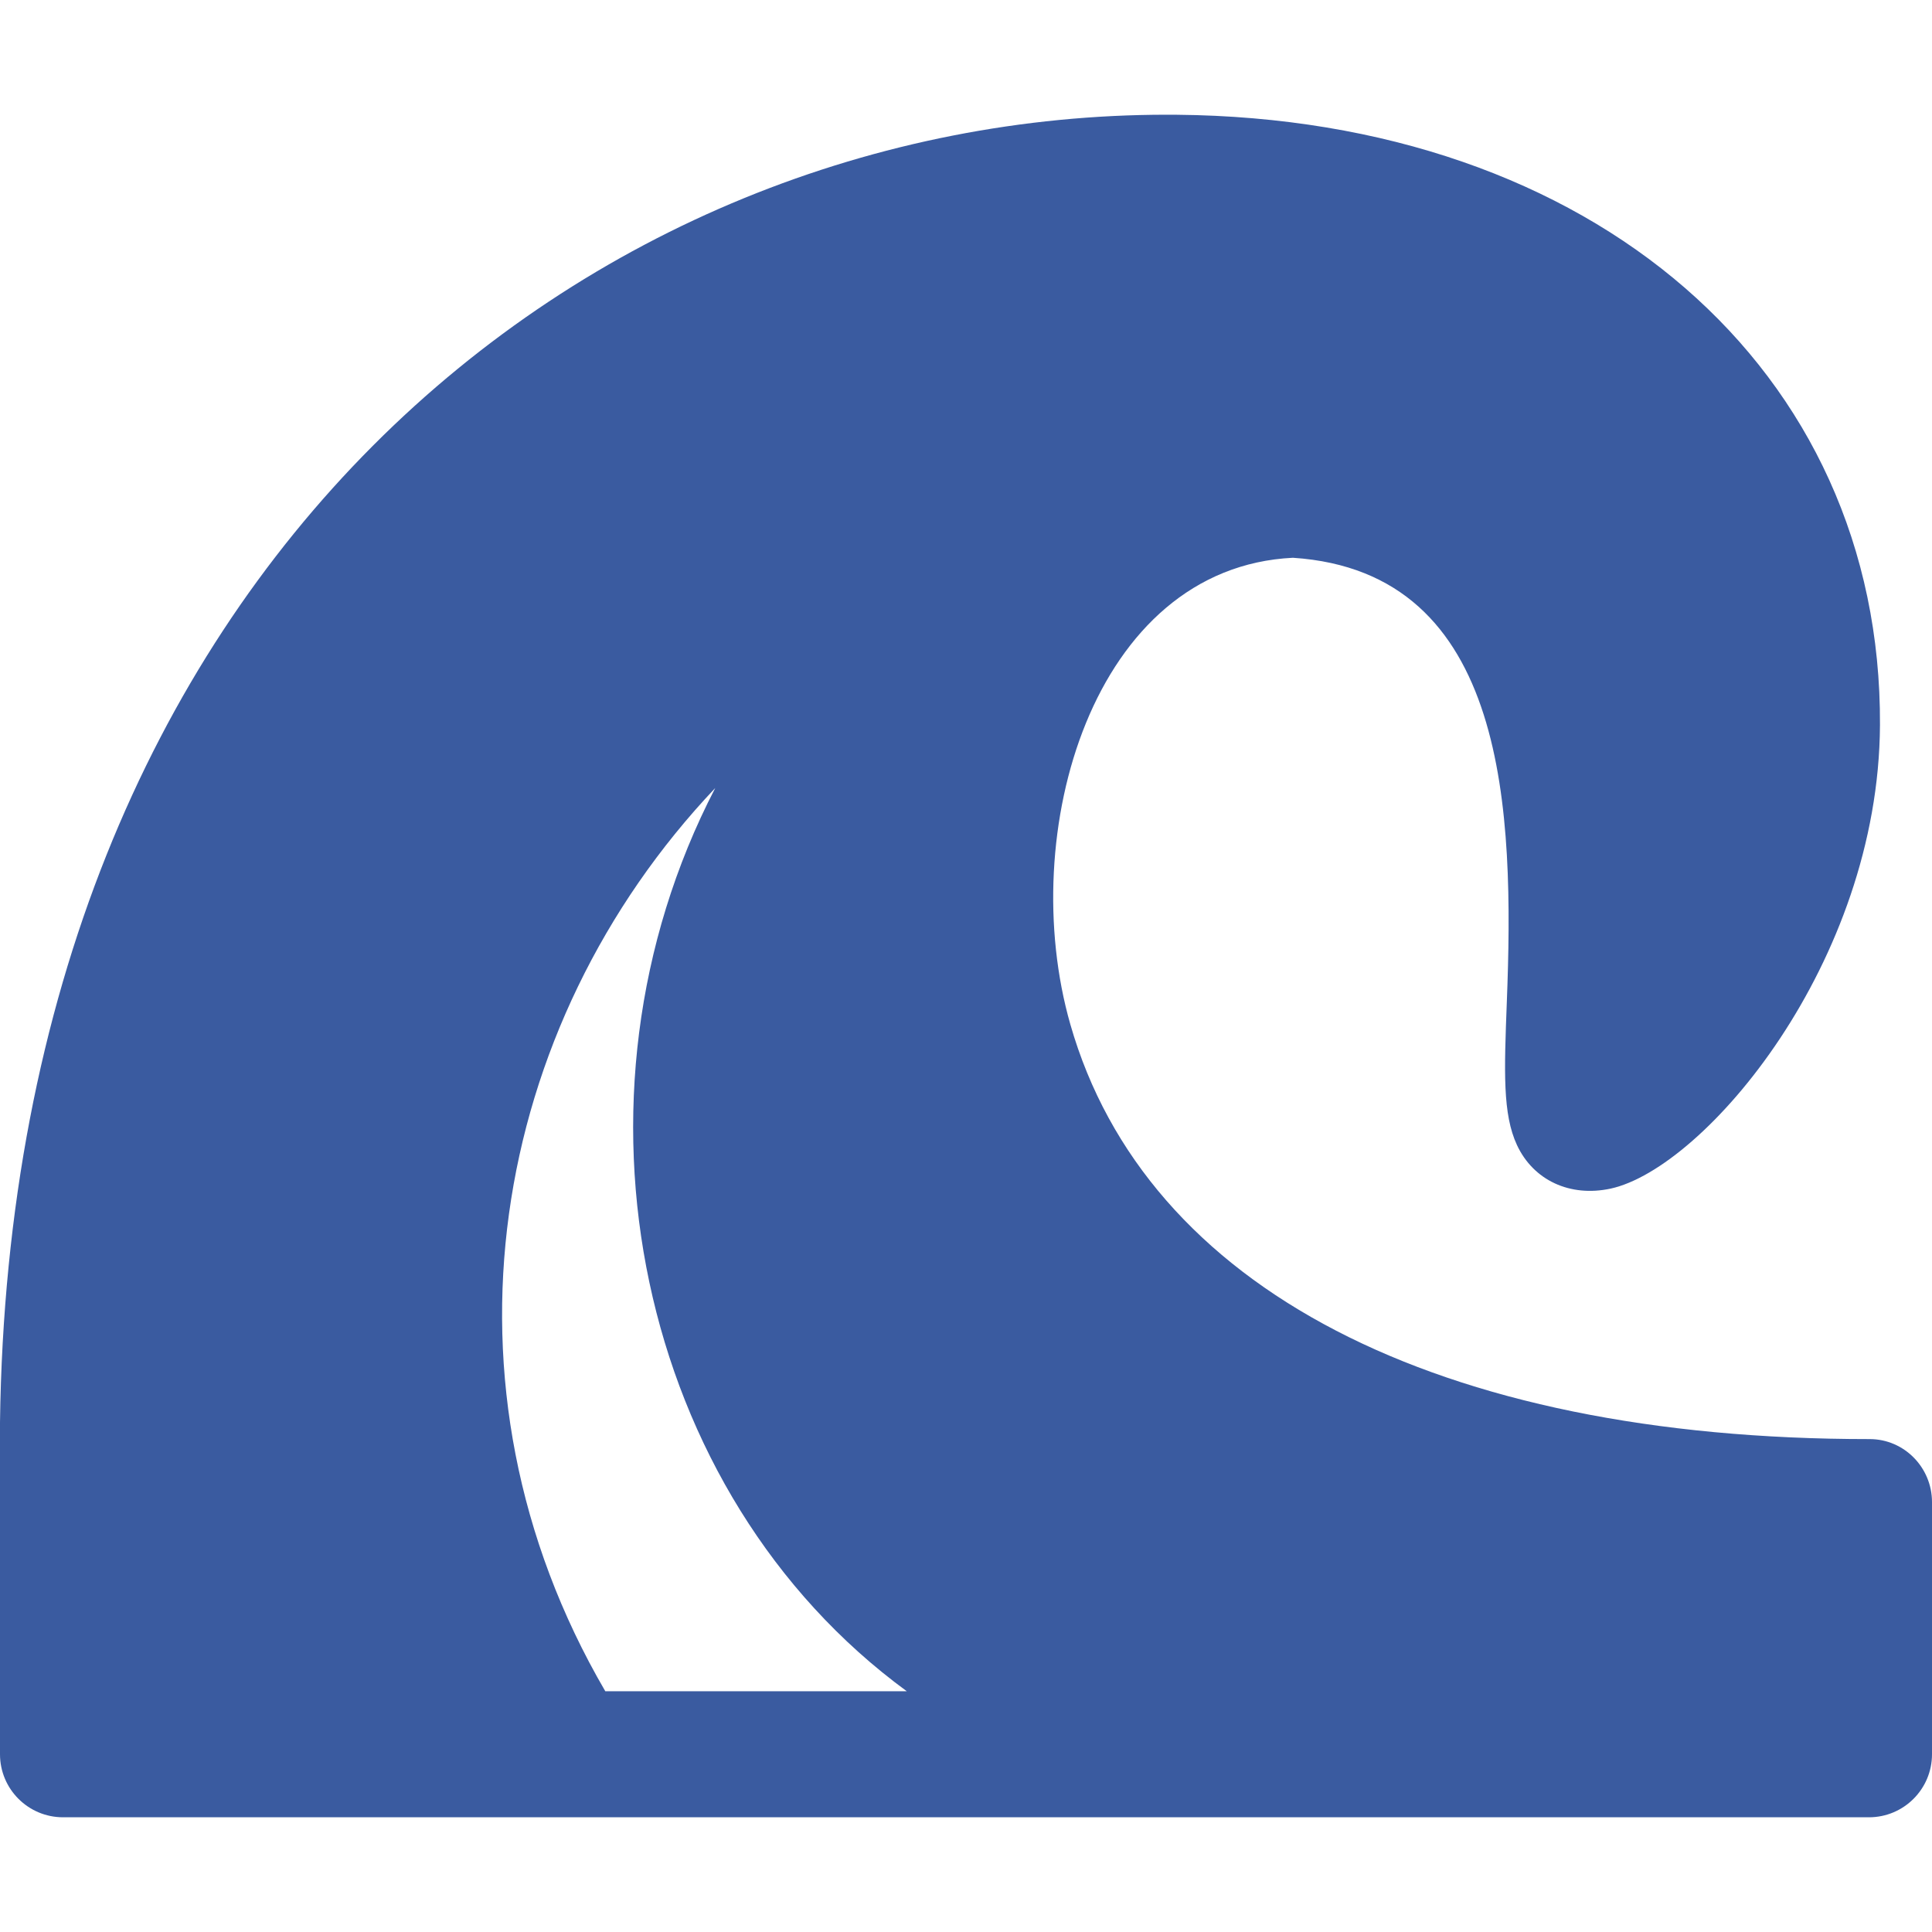
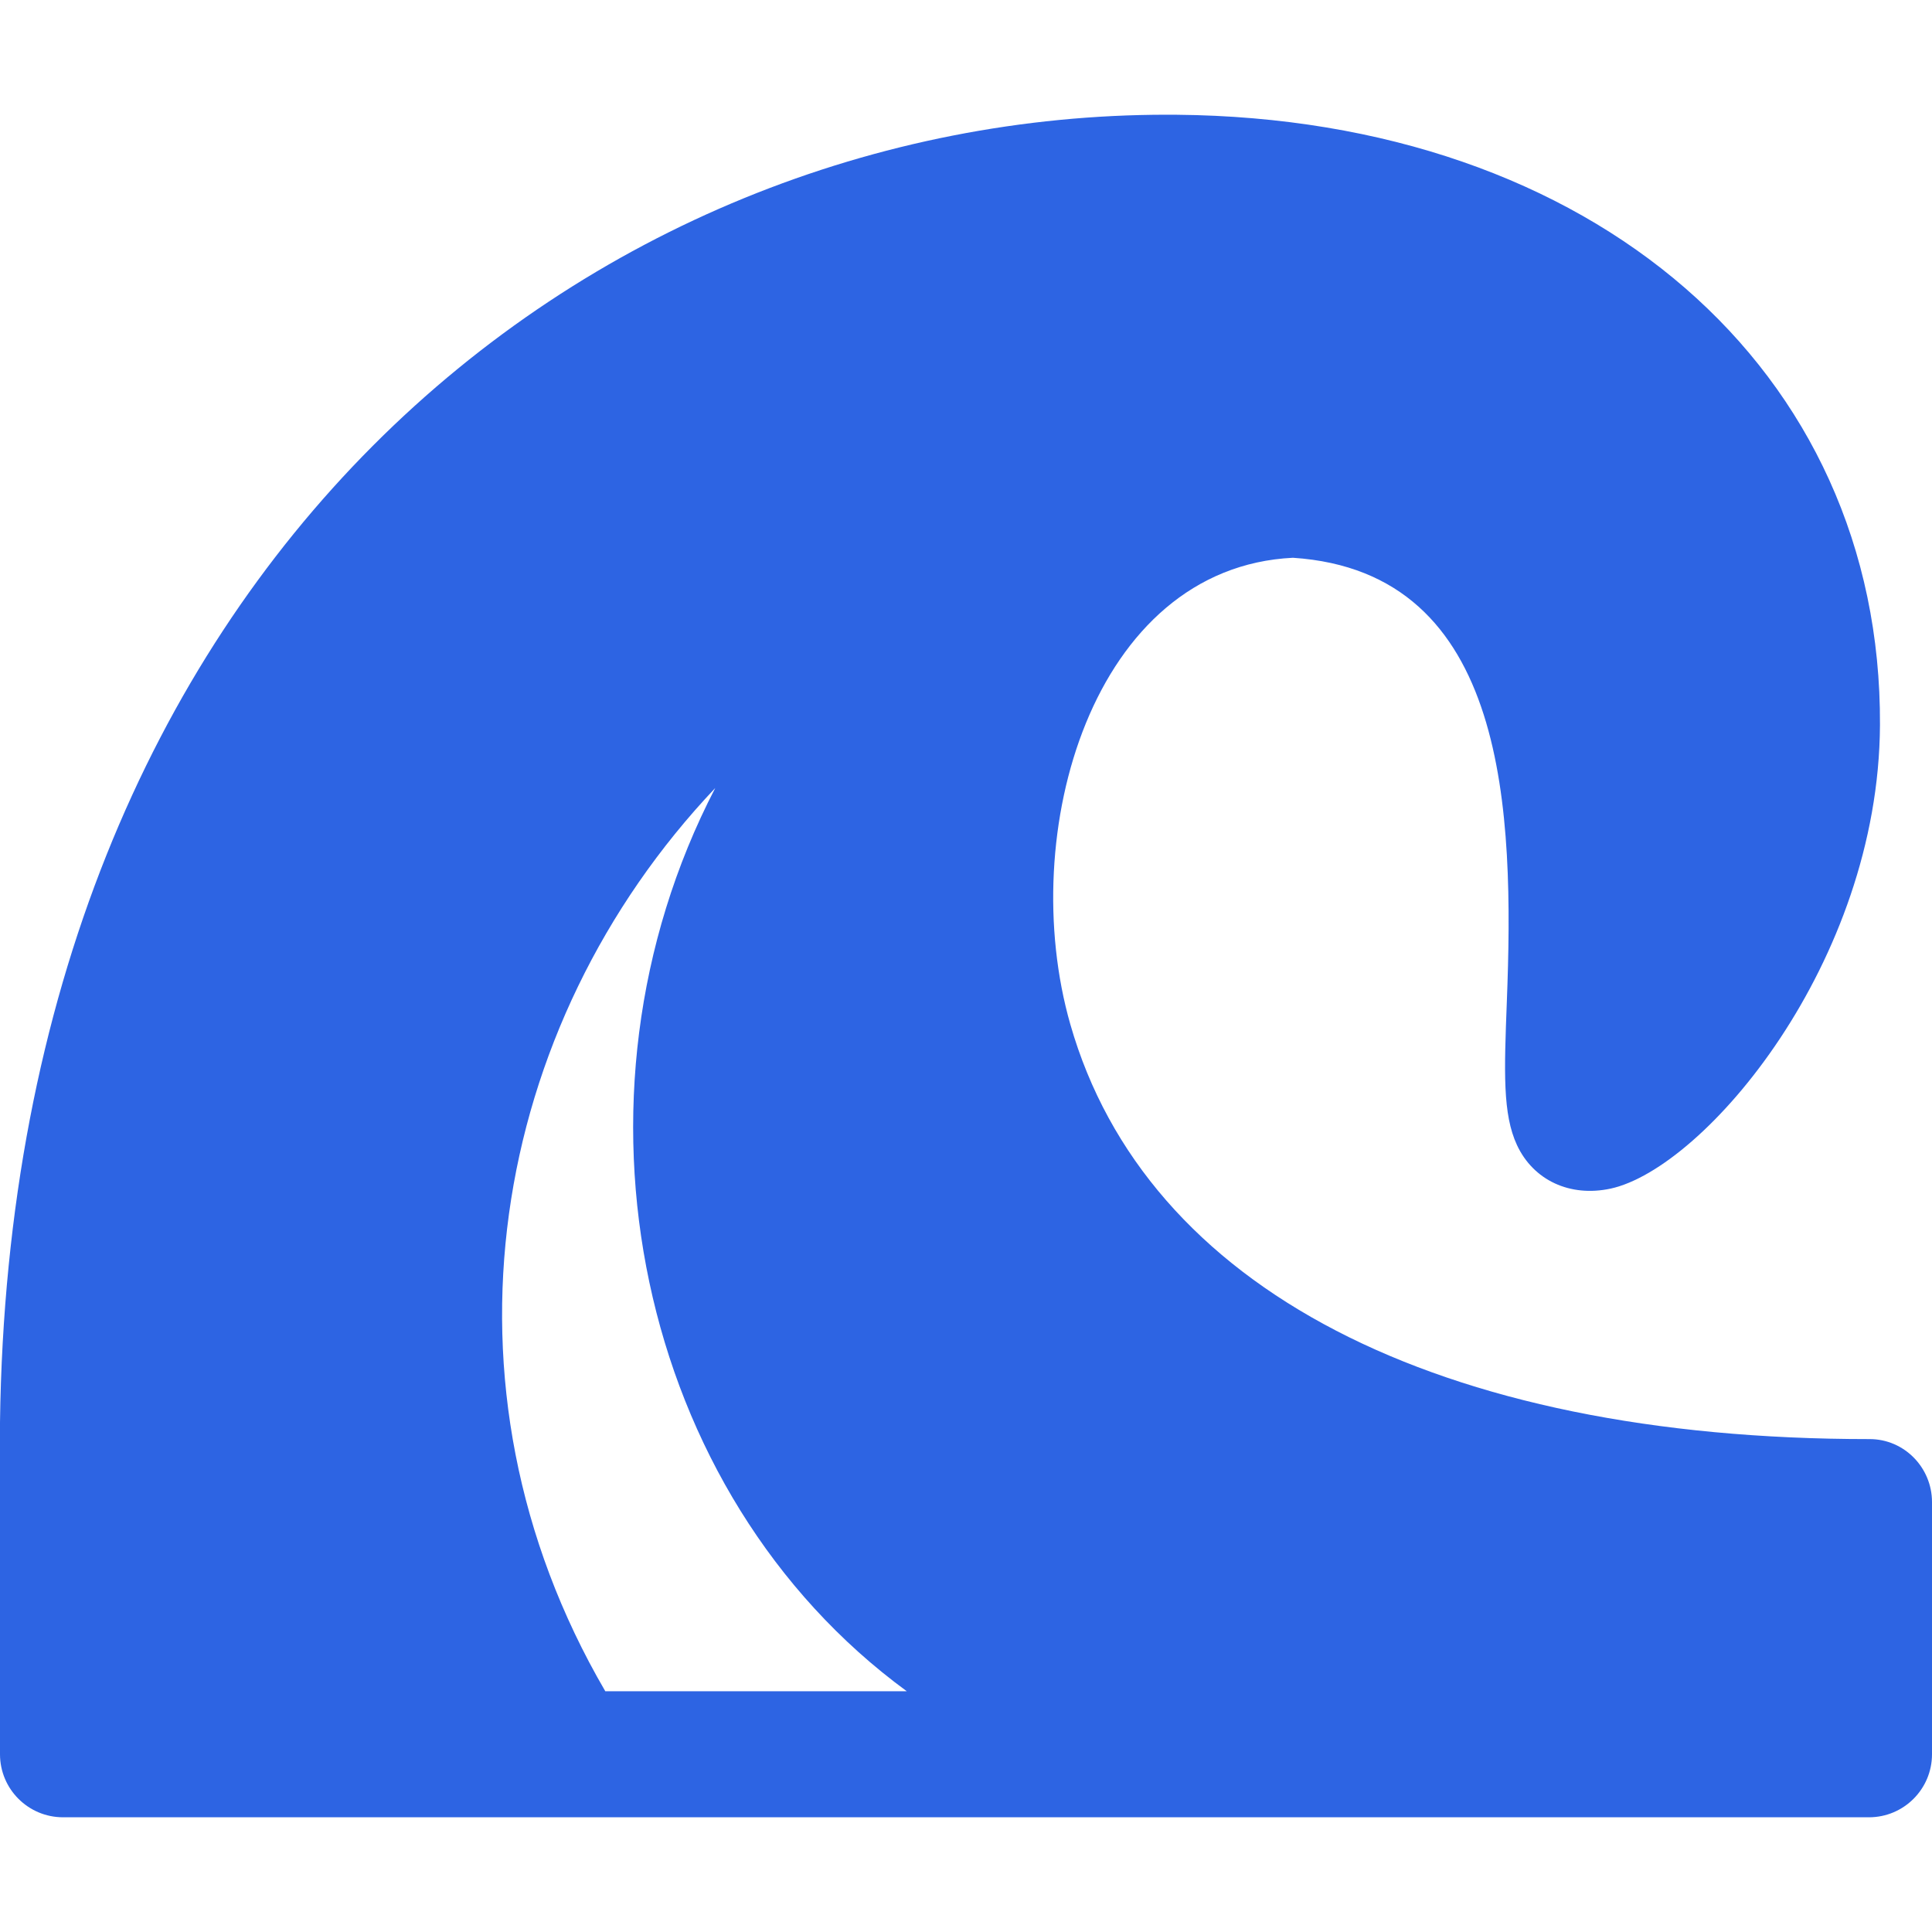
<svg xmlns="http://www.w3.org/2000/svg" version="1.1" width="512" height="512" x="0" y="0" viewBox="0 0 512 512" style="enable-background:new 0 0 512 512" xml:space="preserve">
  <g>
    <g>
      <g>
-         <path d="M495.487,381.376c-114.617,0.044-191.828-40.025-211.837-109.907c-14.51-50.677,5.895-121.064,58.993-123.655    c57.287,3.776,58.599,67.743,56.683,117.647c-0.707,18.569-1.131,29.775,2.686,37.991c4.361,9.352,14.072,13.86,24.839,11.538    c24.871-5.438,71.035-59.757,71.361-122.848c0.479-94.231-76.146-160.736-186.363-161.731c-0.881-0.006-1.741-0.011-2.631-0.011    C157.349,30.401,2.947,148.965,0,376.977v87.918c0,9.225,7.479,16.704,16.704,16.704h478.592c9.226,0,16.704-7.479,16.704-16.704    v-66.834C512,388.916,504.633,381.372,495.487,381.376z M160.407,448.193c-47.302-81.079-30.474-176.417,29.141-239.361    c-42.78,82.395-20.719,187.048,50.753,239.361H160.407z" fill="#3a5ba0" data-original="#000000" style="" />
+         <path d="M495.487,381.376c-114.617,0.044-191.828-40.025-211.837-109.907c-14.51-50.677,5.895-121.064,58.993-123.655    c57.287,3.776,58.599,67.743,56.683,117.647c-0.707,18.569-1.131,29.775,2.686,37.991c4.361,9.352,14.072,13.86,24.839,11.538    c24.871-5.438,71.035-59.757,71.361-122.848c0.479-94.231-76.146-160.736-186.363-161.731c-0.881-0.006-1.741-0.011-2.631-0.011    C157.349,30.401,2.947,148.965,0,376.977v87.918c0,9.225,7.479,16.704,16.704,16.704h478.592c9.226,0,16.704-7.479,16.704-16.704    v-66.834C512,388.916,504.633,381.372,495.487,381.376z M160.407,448.193c-47.302-81.079-30.474-176.417,29.141-239.361    c-42.78,82.395-20.719,187.048,50.753,239.361H160.407z" fill="#2d64e3" data-original="#000000" style="" />
      </g>
    </g>
    <g>
</g>
    <g>
</g>
    <g>
</g>
    <g>
</g>
    <g>
</g>
    <g>
</g>
    <g>
</g>
    <g>
</g>
    <g>
</g>
    <g>
</g>
    <g>
</g>
    <g>
</g>
    <g>
</g>
    <g>
</g>
    <g>
</g>
  </g>
</svg>
